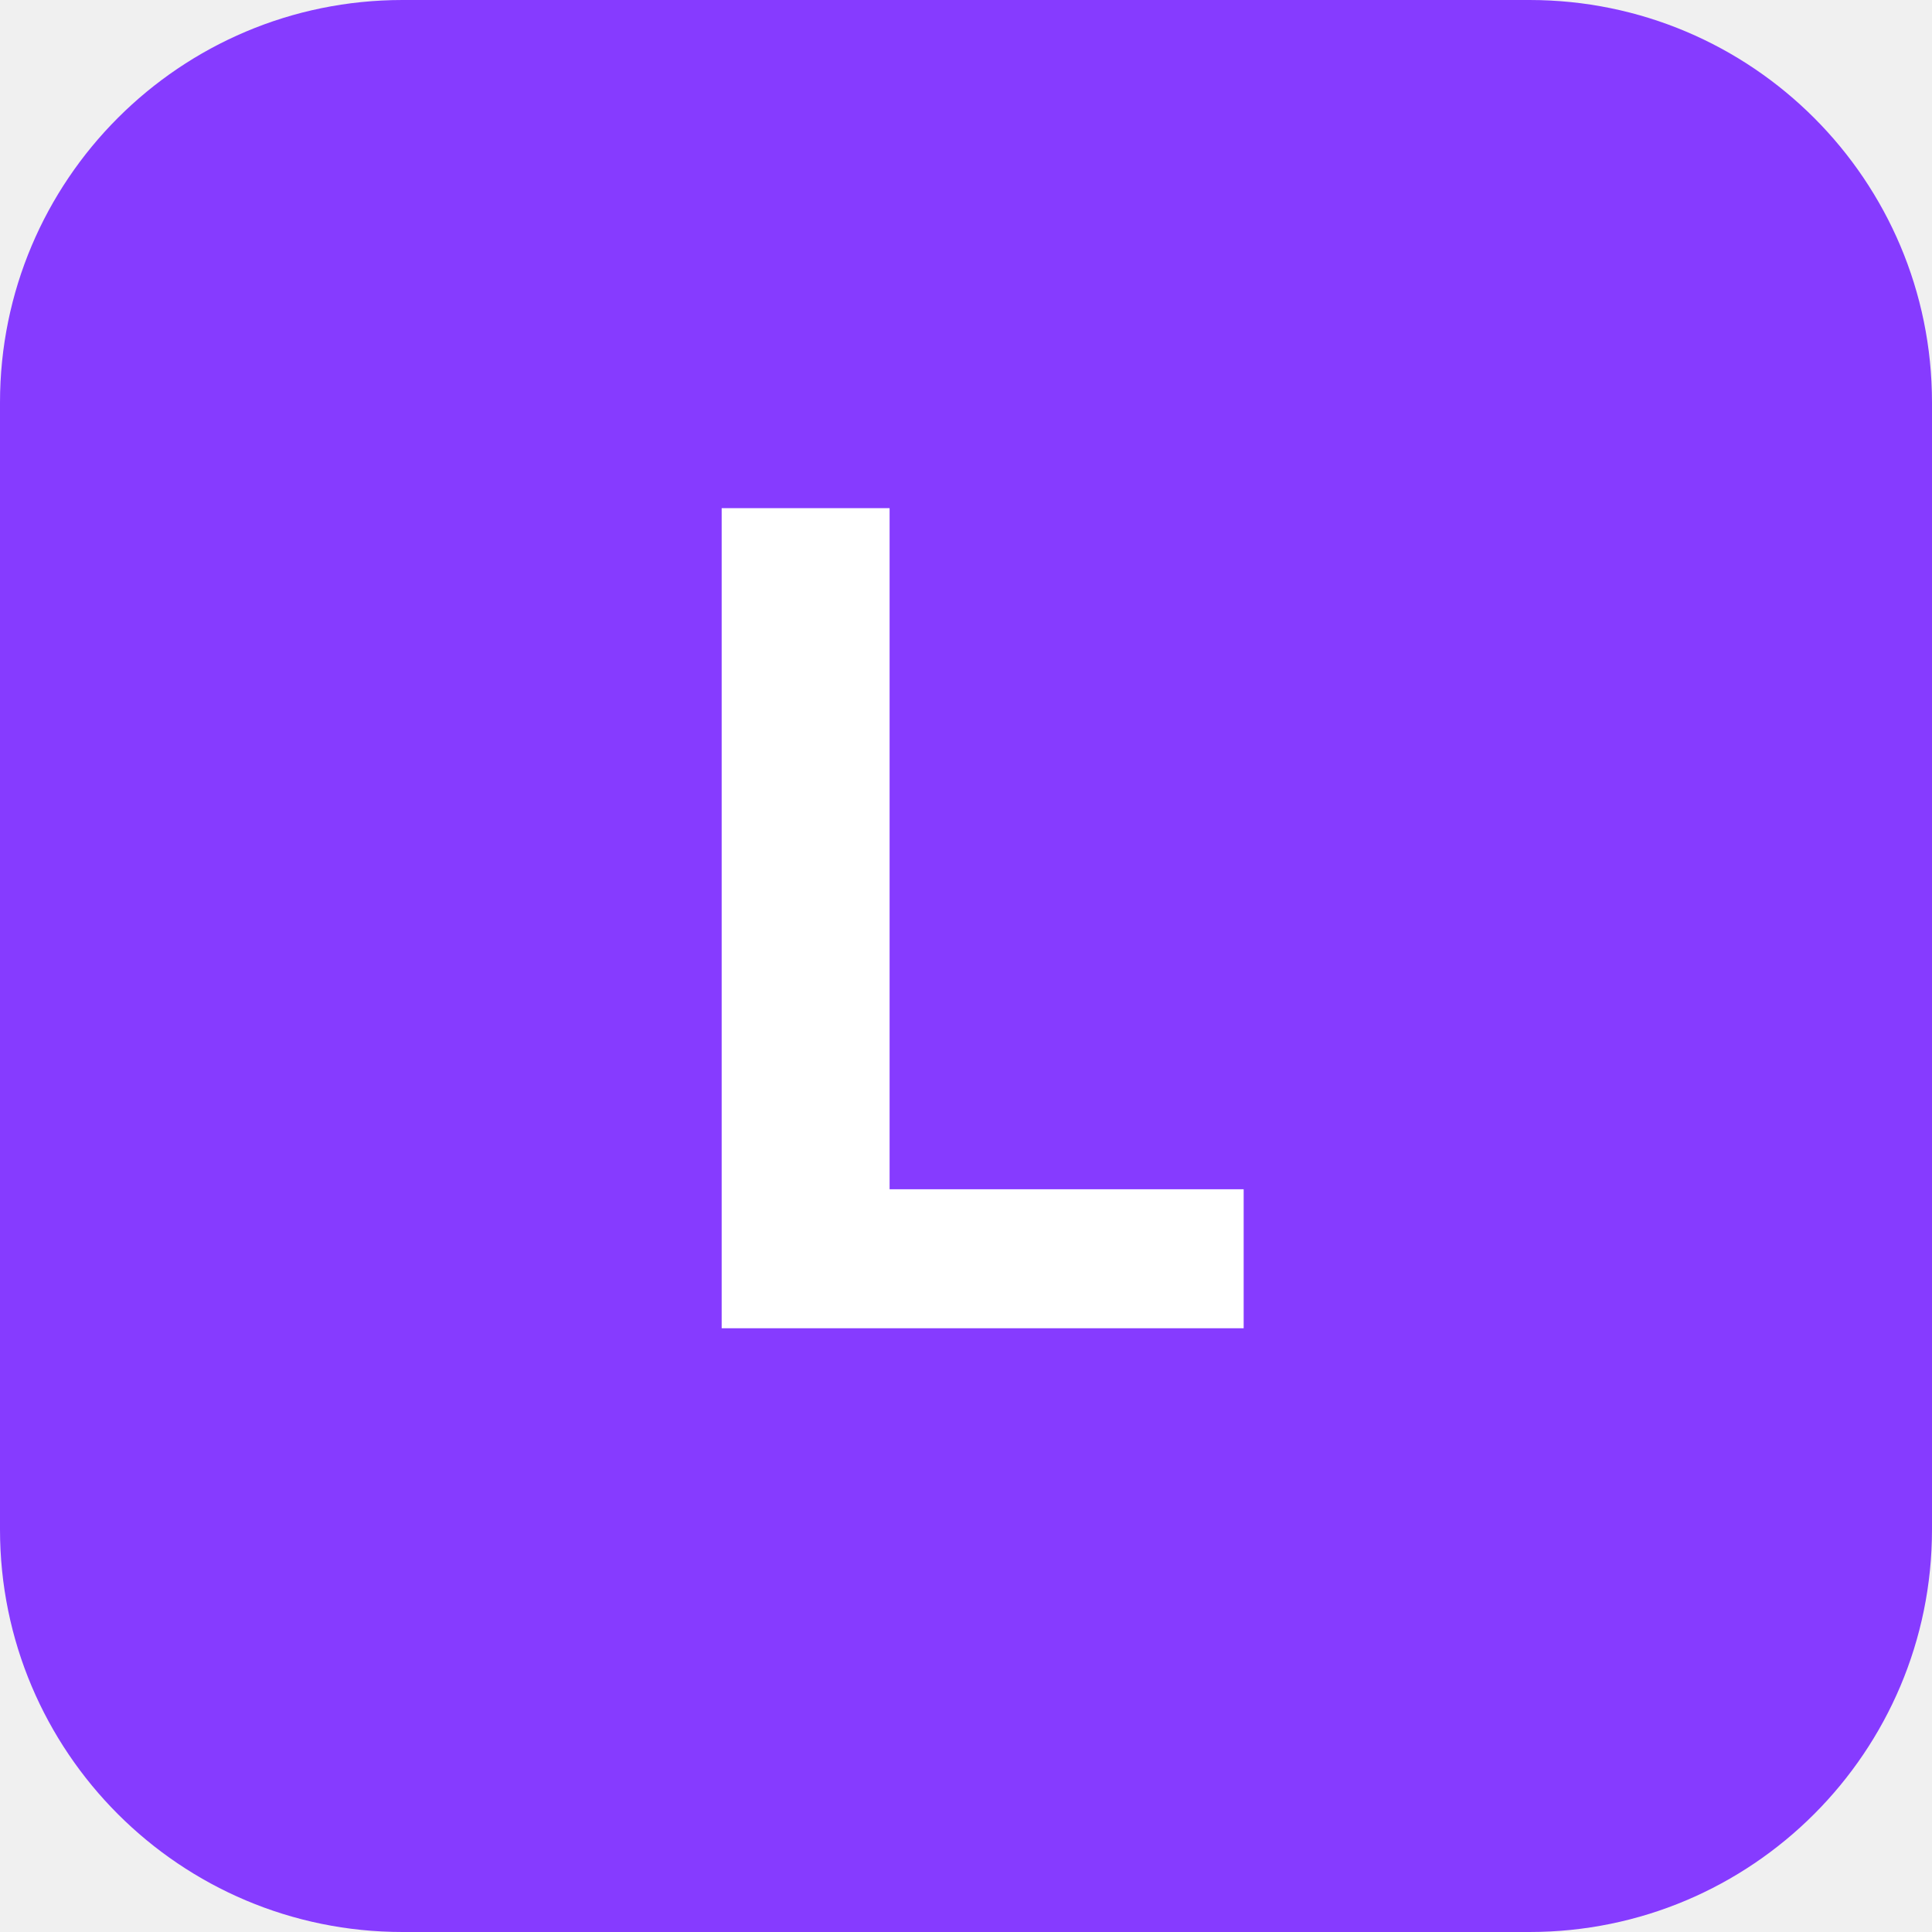
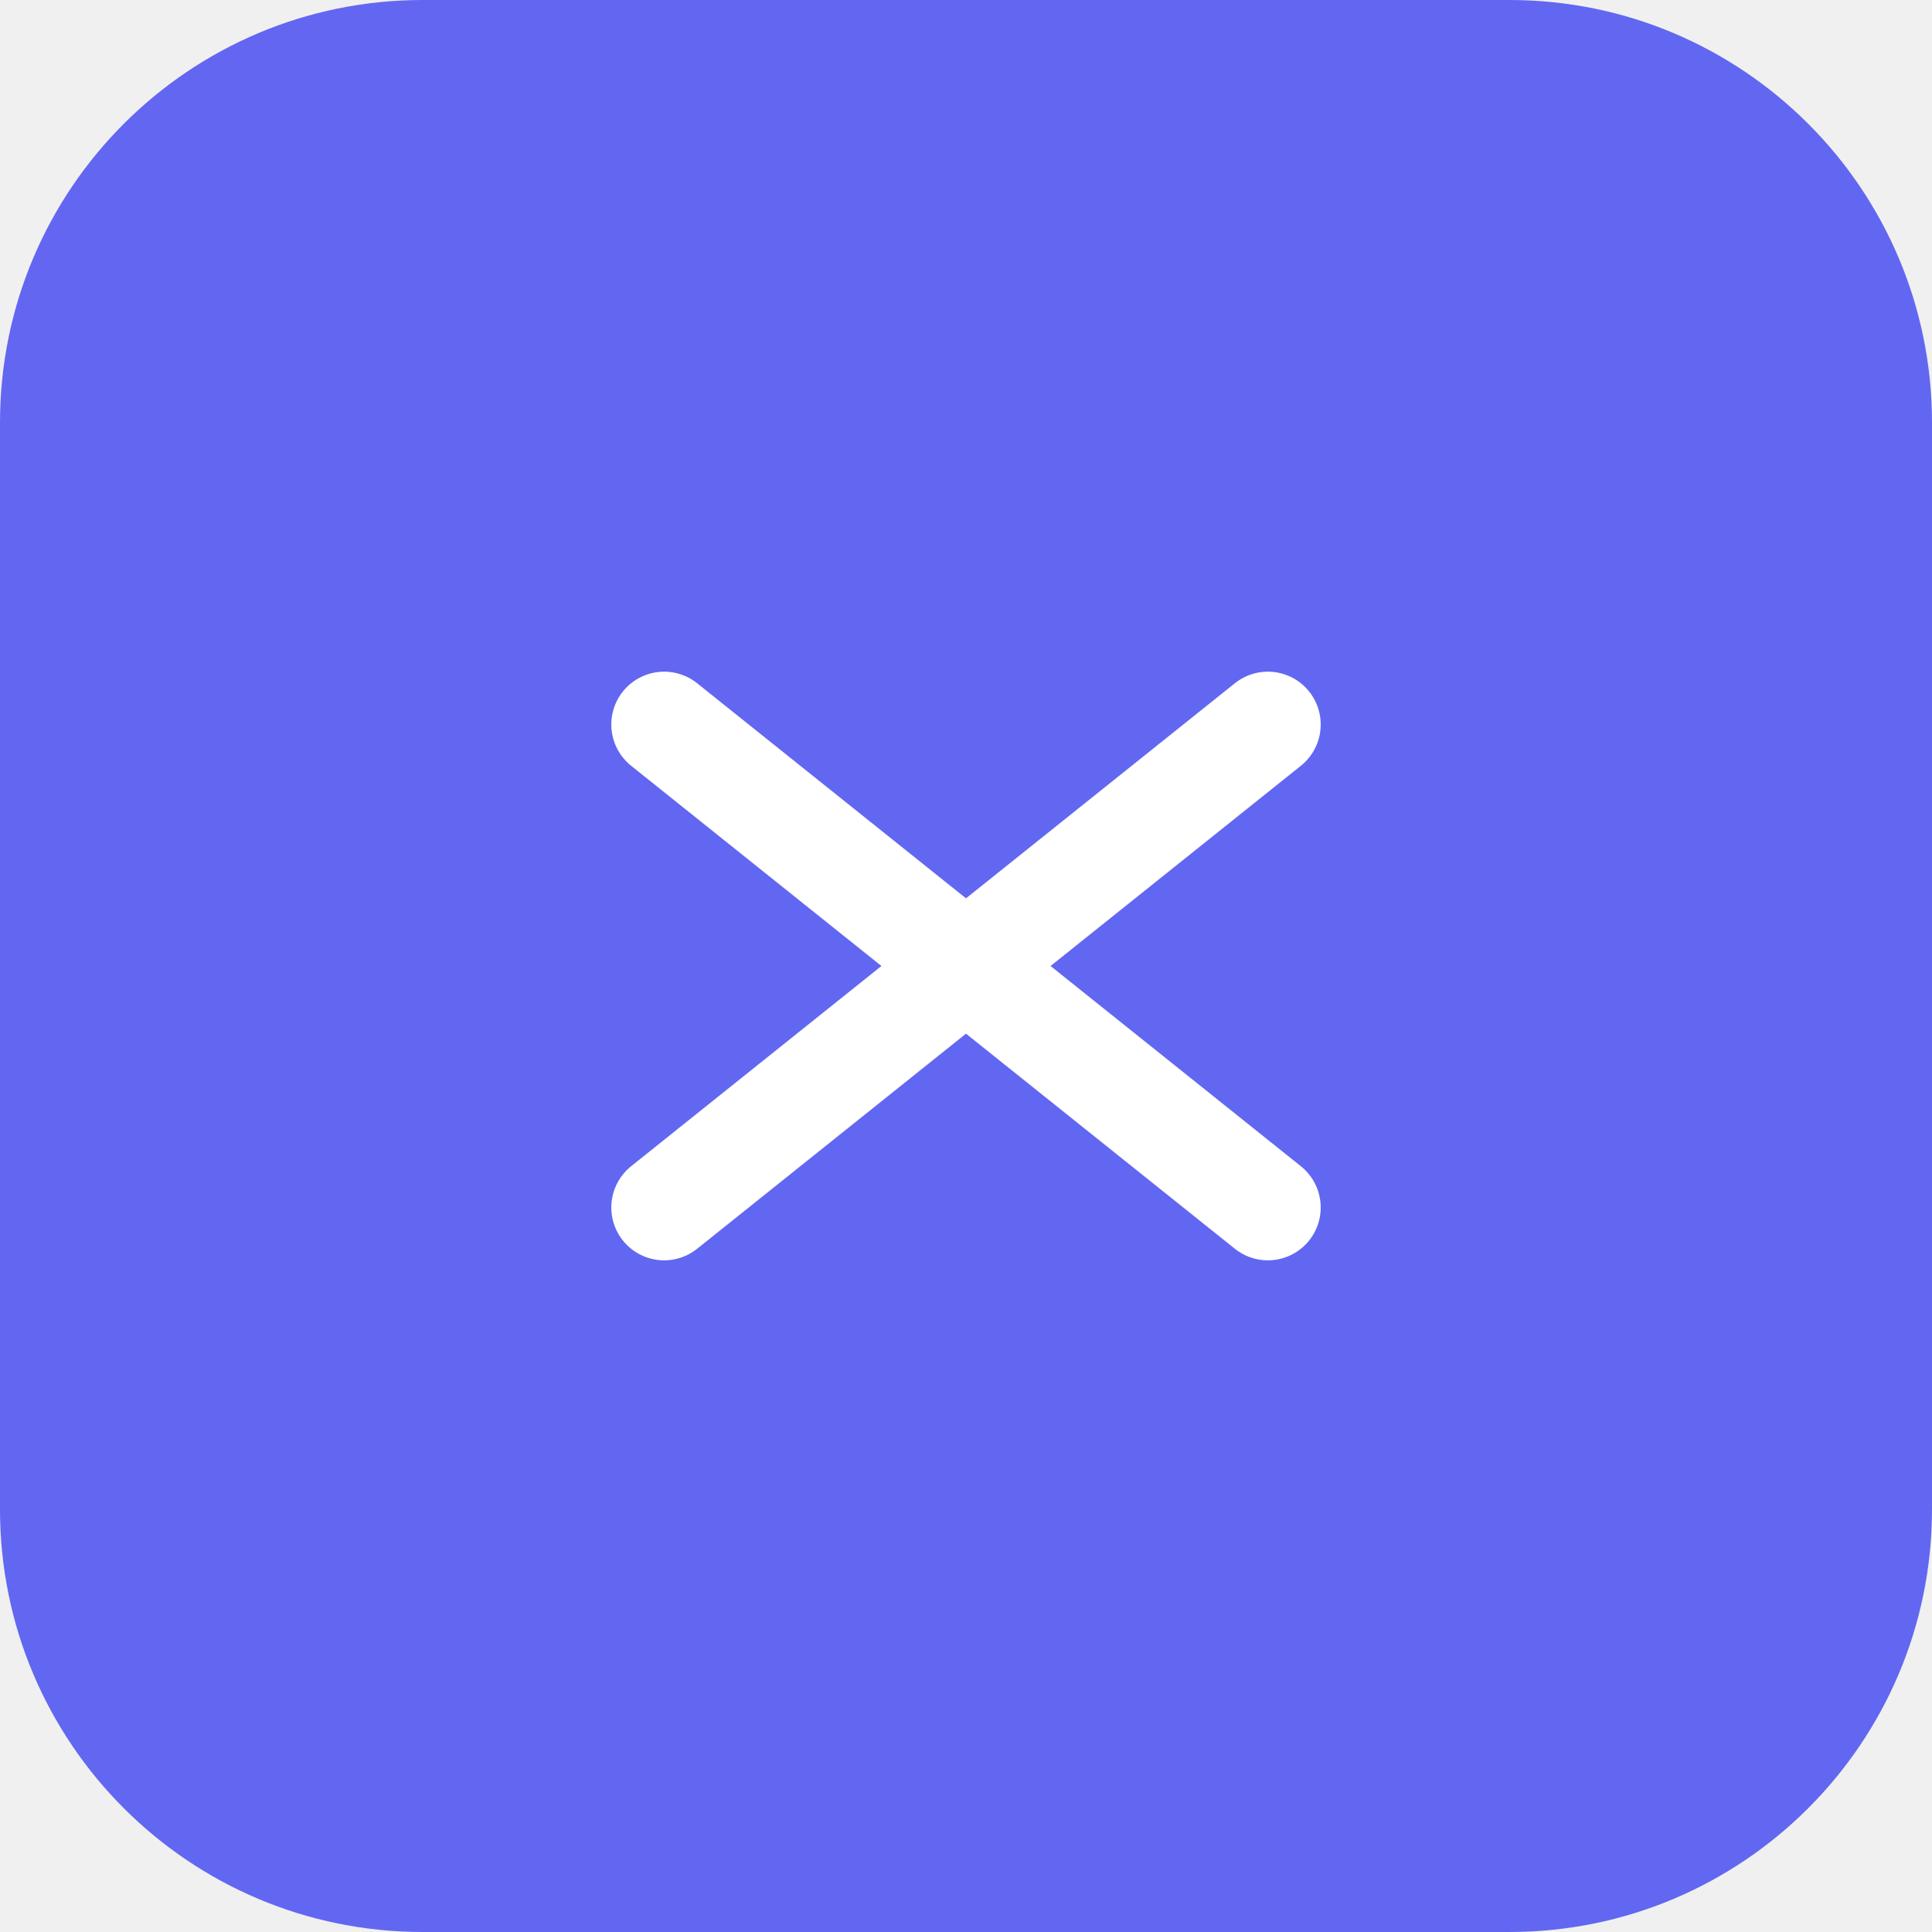
- <svg xmlns="http://www.w3.org/2000/svg" width="48" height="48" viewBox="0 0 48 48">
-   <rect width="48" height="48" rx="10" fill="#863bff" />
-   <text x="24" y="33" font-family="system-ui, -apple-system, sans-serif" font-size="28" font-weight="700" fill="#fff" text-anchor="middle">L</text>
+ <svg xmlns="http://www.w3.org/2000/svg" width="64" height="64" viewBox="0 0 64 64" fill="none">
+   <defs>
+     <linearGradient id="g" x1="0" y1="0" x2="64" y2="64">
+       <stop offset="0%" stop-color="#6366f1" />
+       <stop offset="100%" stop-color="#06b6d4" />
+     </linearGradient>
+   </defs>
+   <rect width="64" height="64" rx="14" fill="url(#g)" />
+   <path stroke="#fff" stroke-width="3.5" stroke-linecap="round" stroke-linejoin="round" fill="none" d="M22 24l10 8-10 8" />
+   <path stroke="#fff" stroke-width="3.5" stroke-linecap="round" stroke-linejoin="round" fill="none" d="M42 24l-10 8 10 8" />
+   <circle cx="32" cy="32" r="1.5" fill="#fff" />
</svg>
